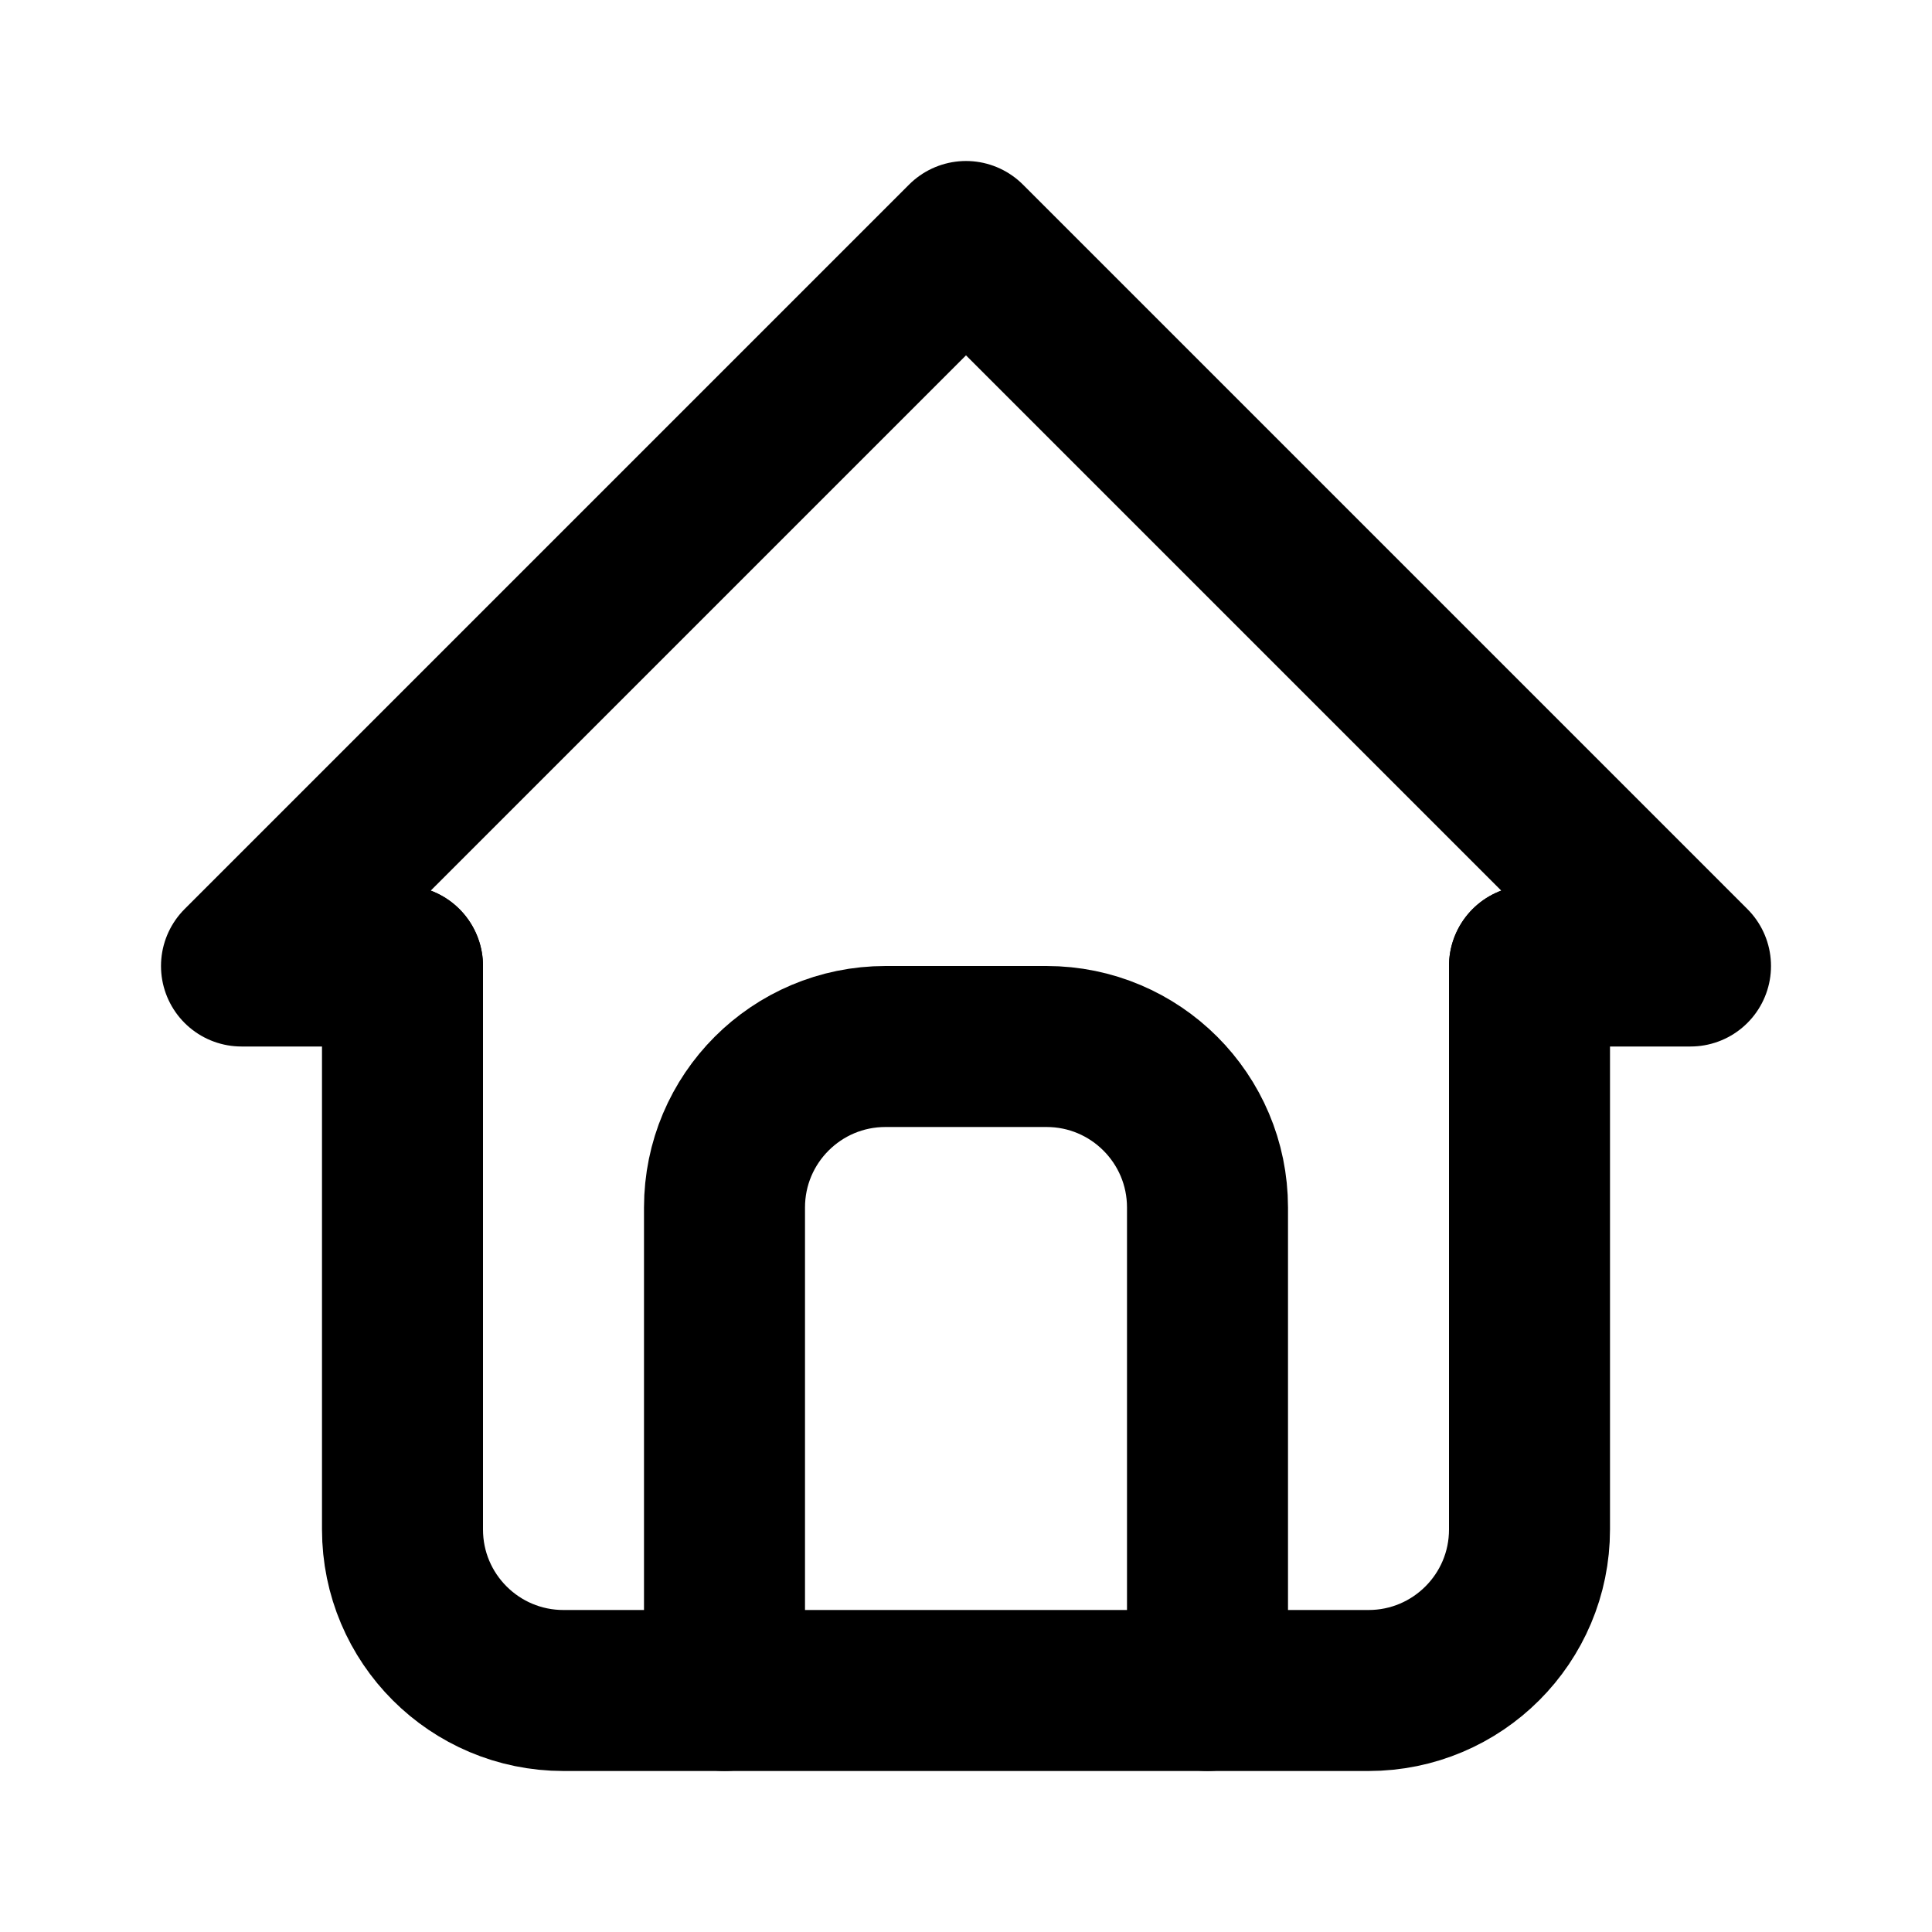
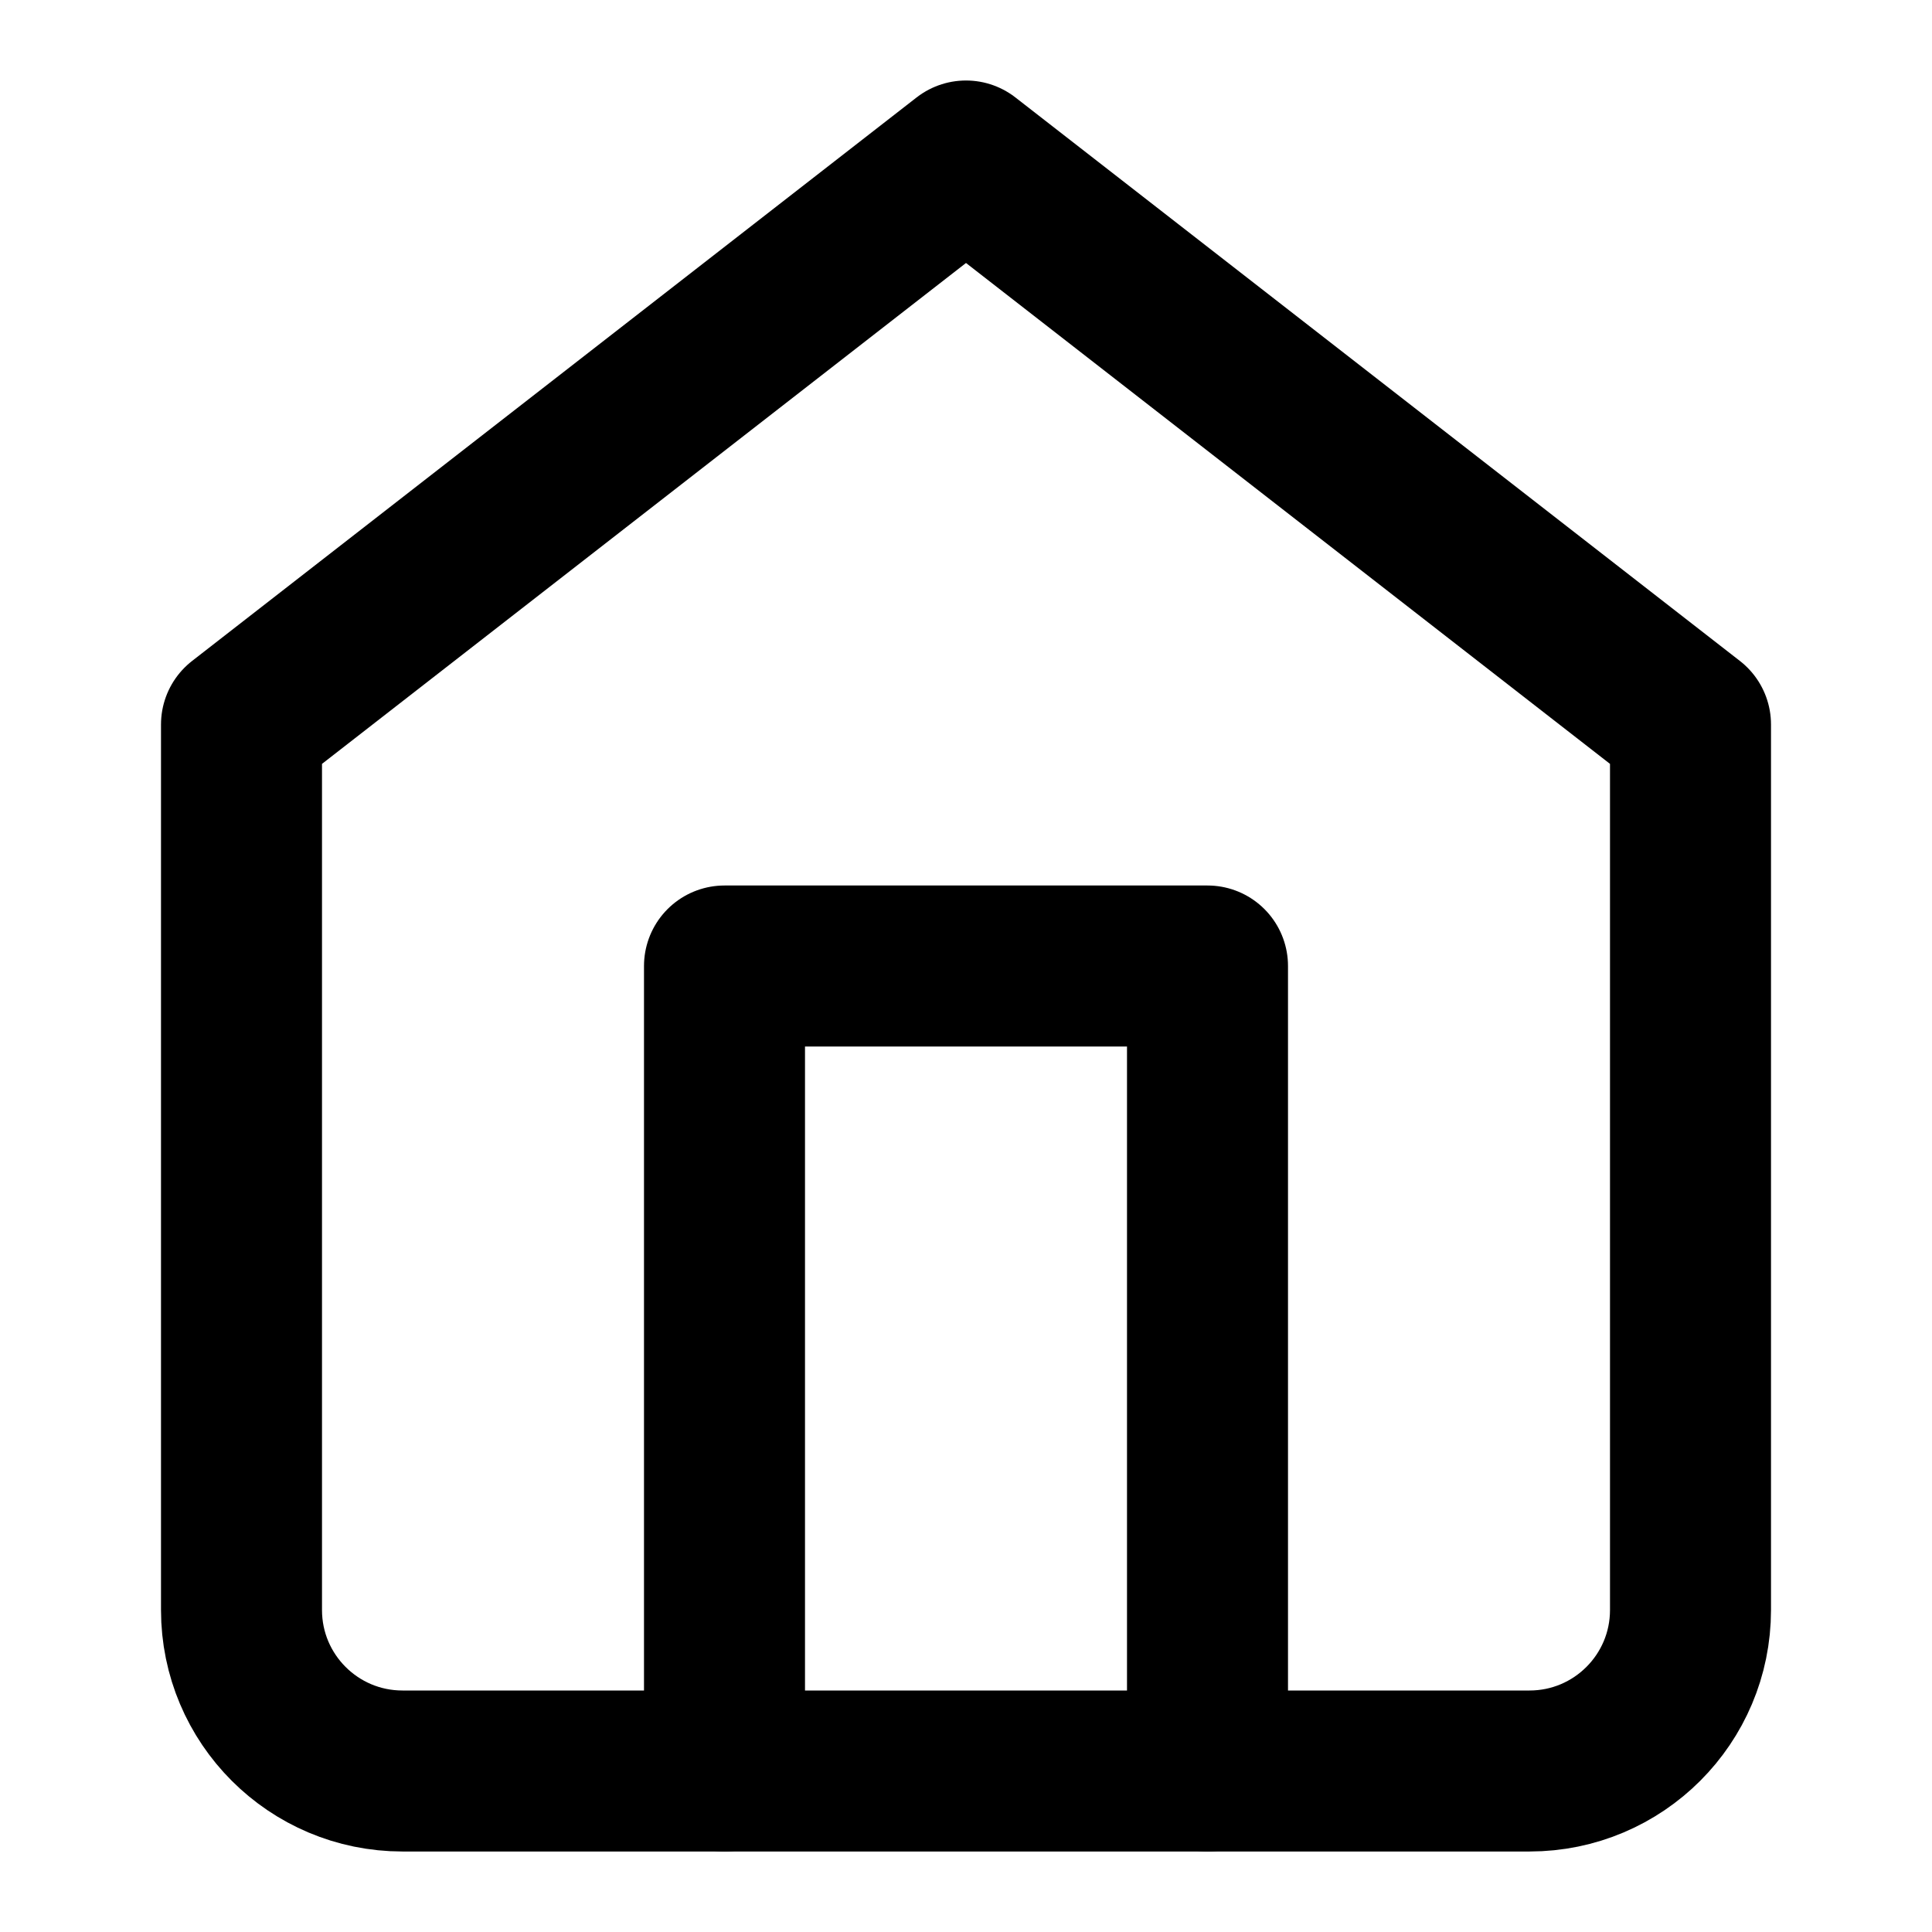
- <svg xmlns="http://www.w3.org/2000/svg" class="icon icon-tabler icon-tabler-home" width="24" height="24" viewBox="0 0 24 24" stroke-width="2" stroke="currentColor" fill="none" stroke-linecap="round" stroke-linejoin="round">
-   <path stroke="none" d="M0 0h24v24H0z" />
-   <polyline points="5 12 3 12 12 3 21 12 19 12" />
-   <path d="M5 12v7a2 2 0 0 0 2 2h10a2 2 0 0 0 2 -2v-7" />
-   <path d="M9 21v-6a2 2 0 0 1 2 -2h2a2 2 0 0 1 2 2v6" />
+ <svg xmlns="http://www.w3.org/2000/svg" width="24" height="24" viewBox="0 0 24 24" fill="none" stroke="currentColor" stroke-width="2" stroke-linecap="round" stroke-linejoin="round" class="feather feather-home">
+   <path d="M3 9l9-7 9 7v11a2 2 0 0 1-2 2H5a2 2 0 0 1-2-2z" />
+   <polyline points="9 22 9 12 15 12 15 22" />
</svg>
